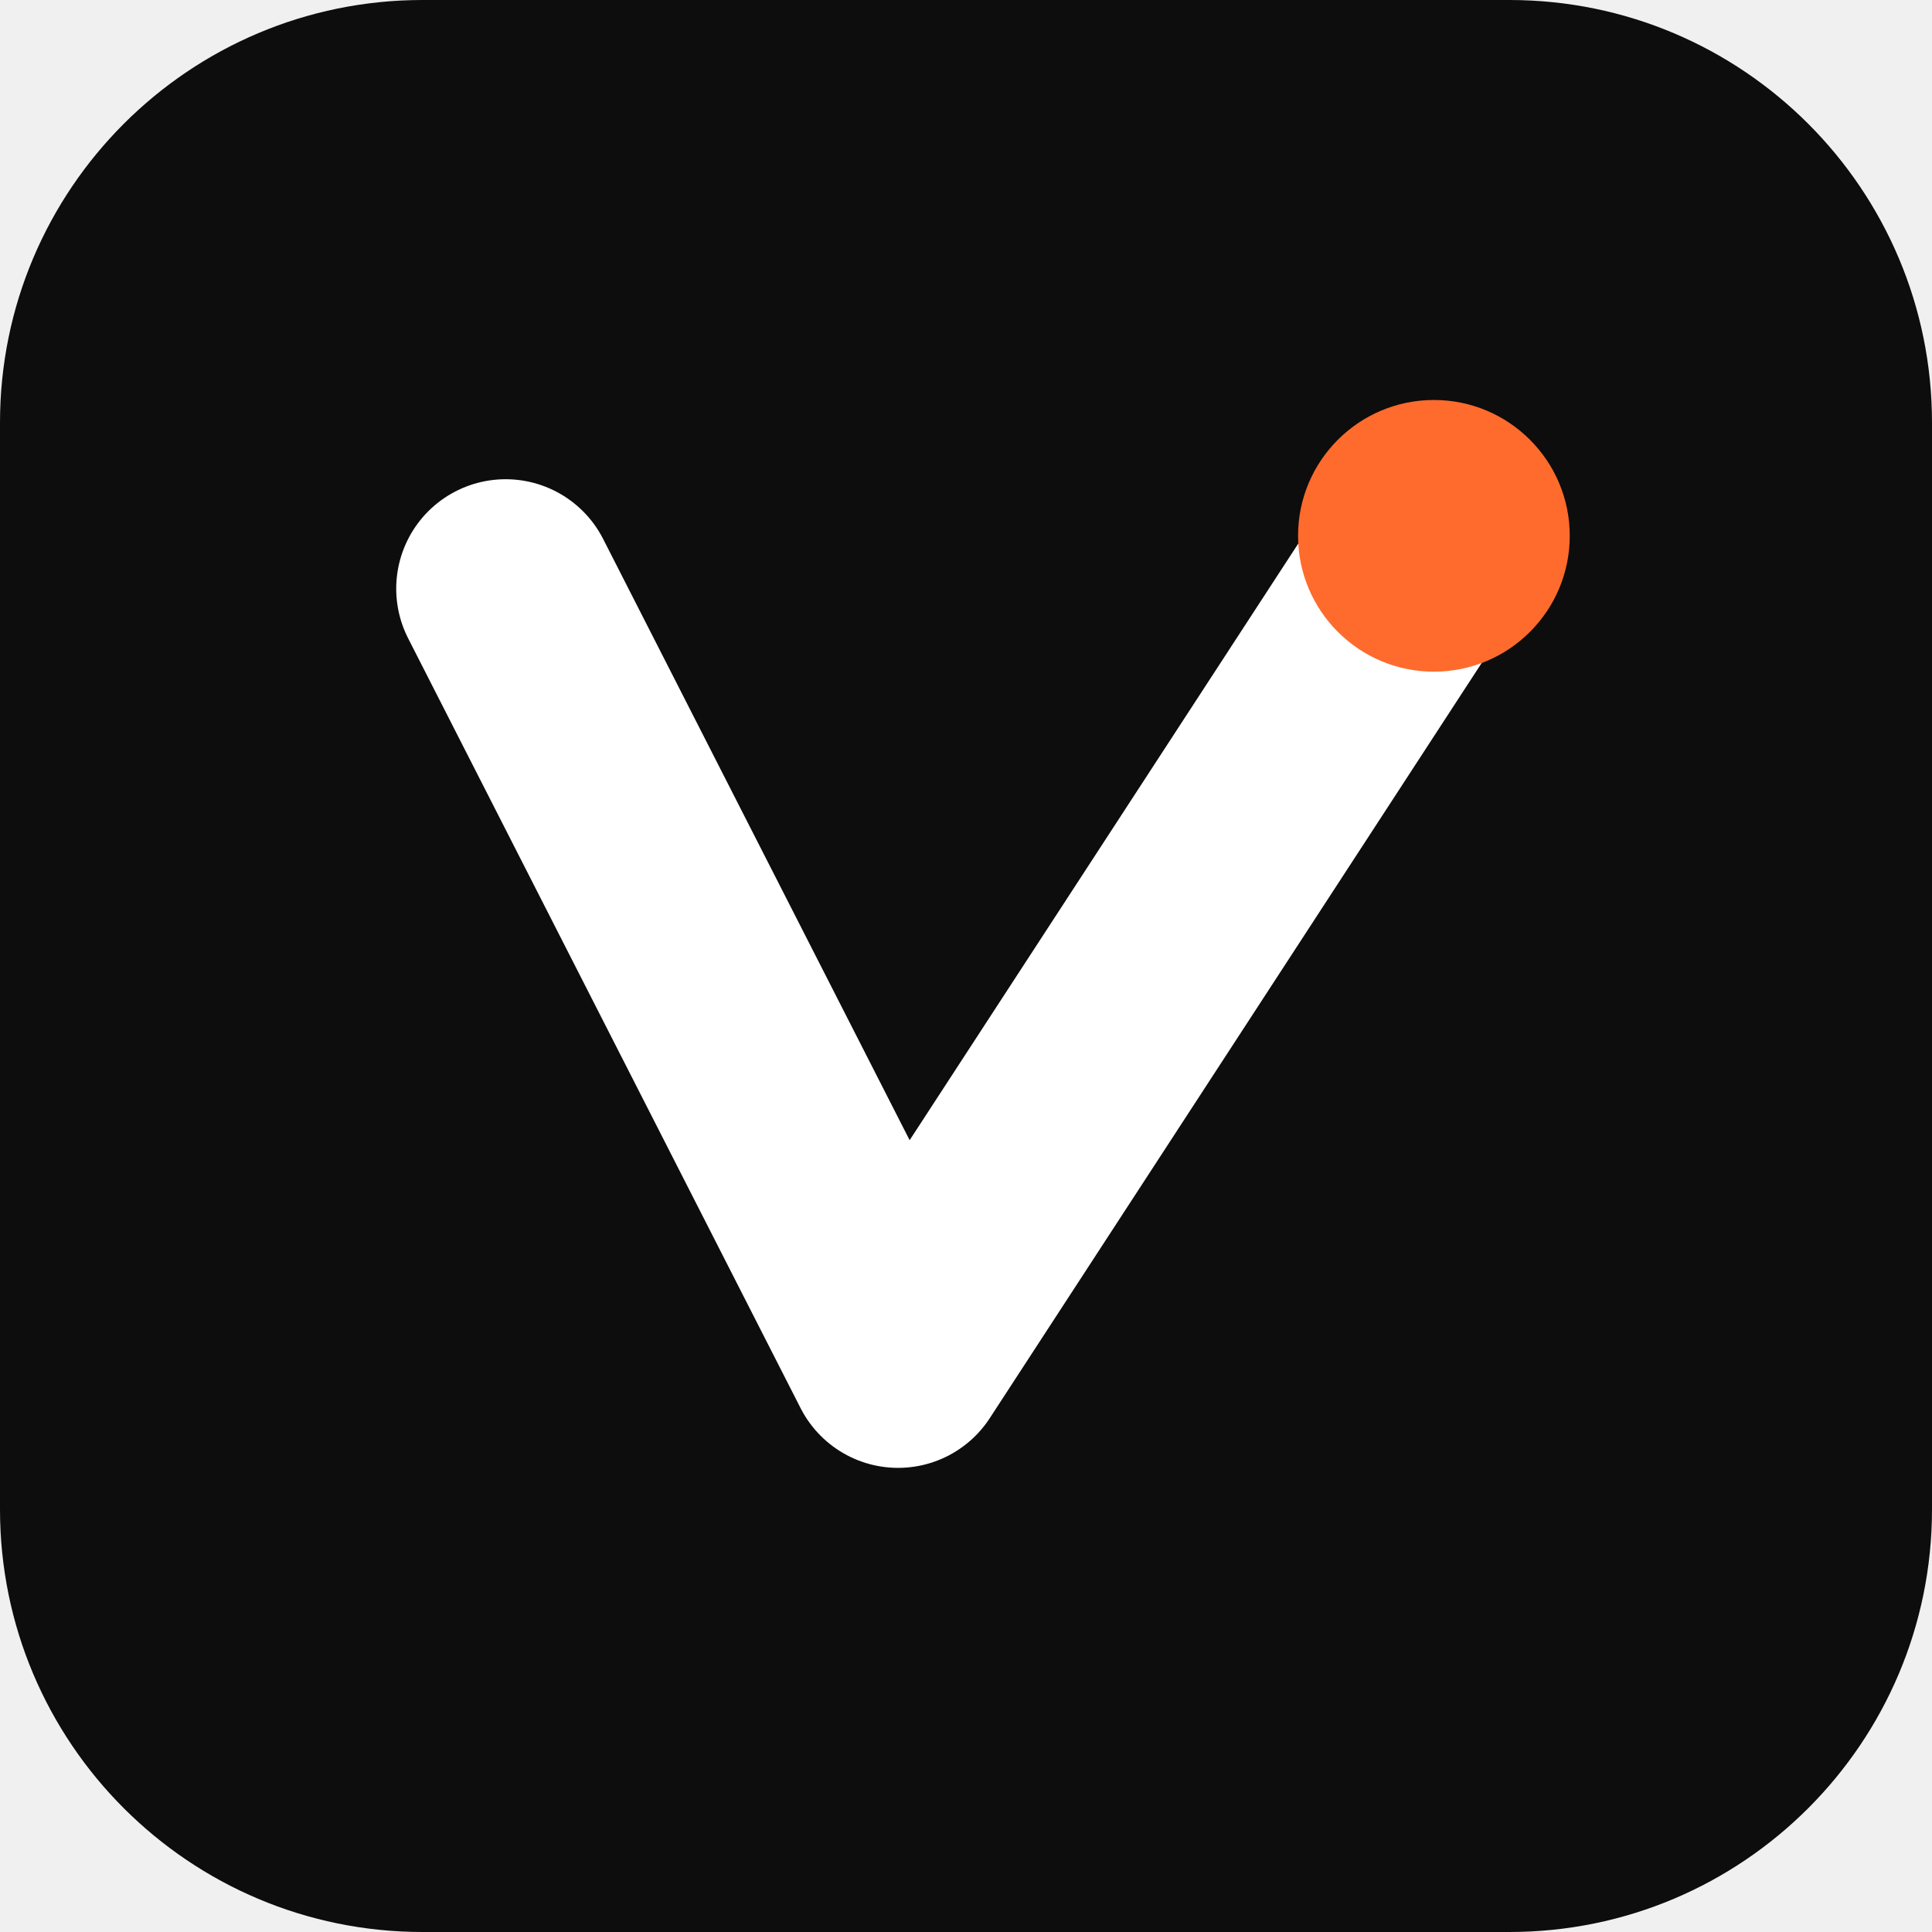
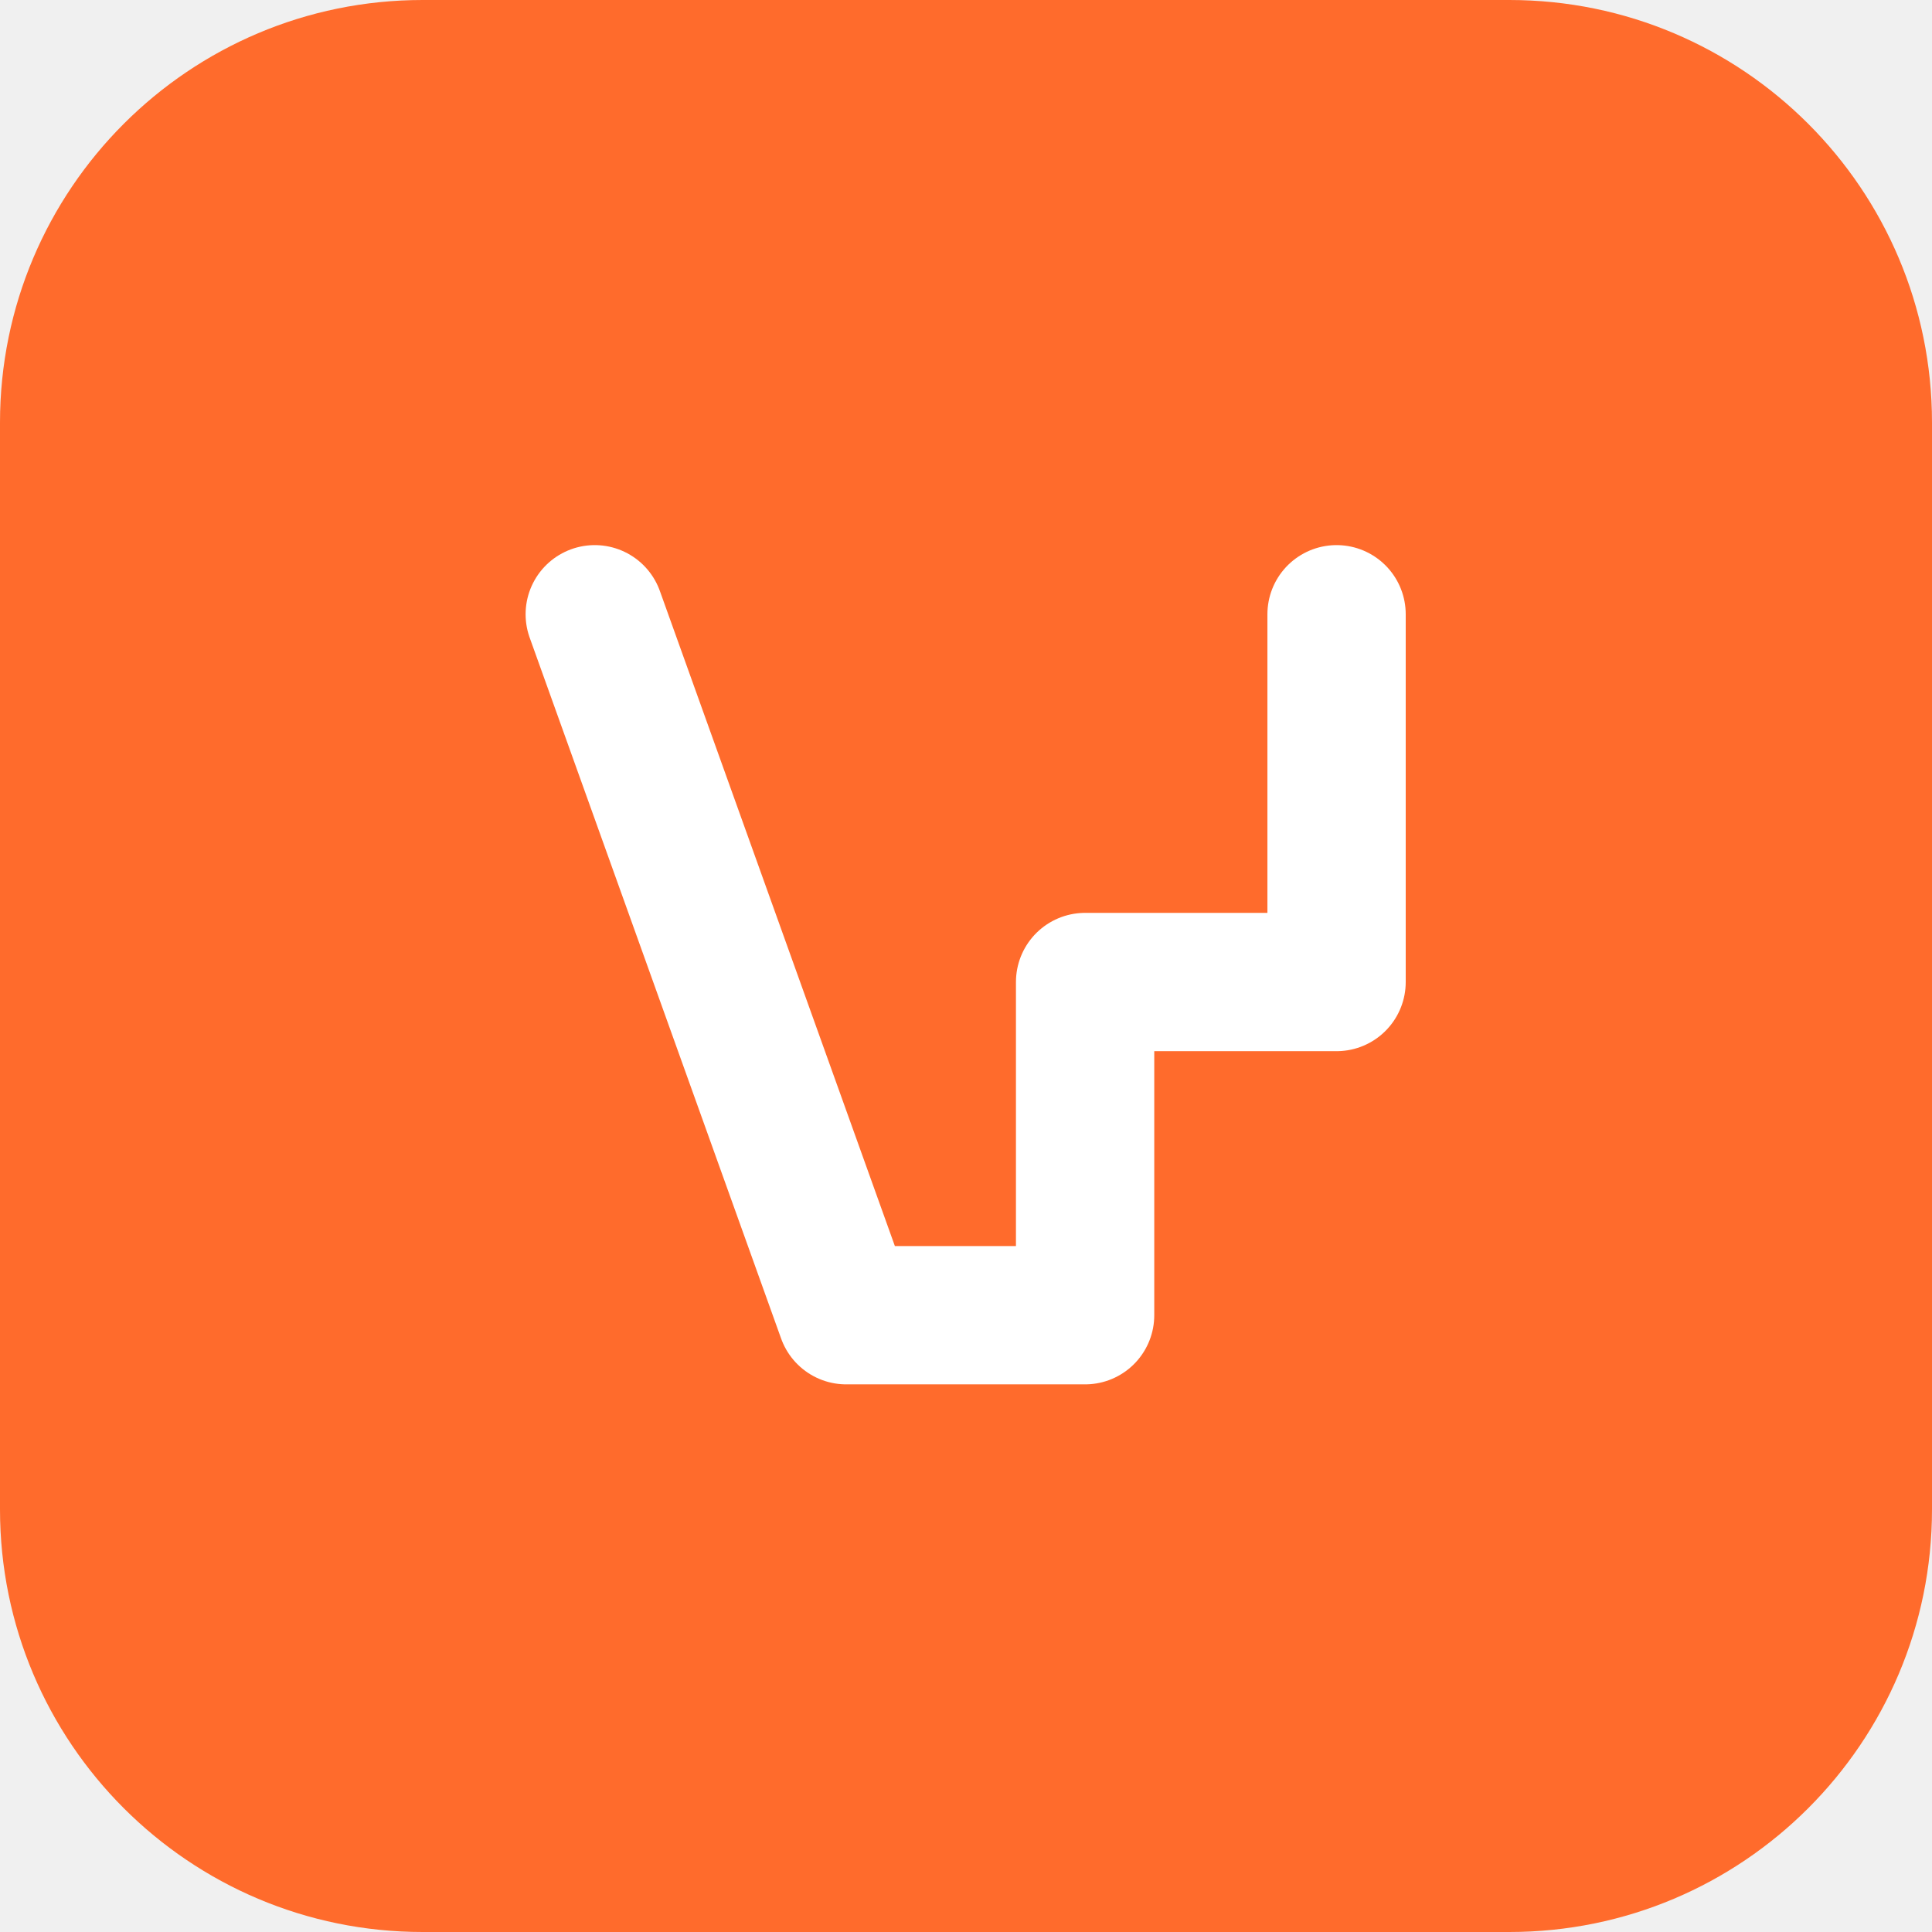
<svg xmlns="http://www.w3.org/2000/svg" viewBox="0 0 512 512">
-   <rect width="512" height="512" rx="112" fill="#0D0D0D" />
-   <polyline points="134,156 238,360 380,142" fill="none" stroke="#fff" stroke-width="58" stroke-linecap="round" stroke-linejoin="round" />
-   <circle cx="380" cy="142" r="36" fill="#FF6B2C" />
+   <rect width="512" height="512" rx="112" fill="#FF6B2C" />
+   <path transform="translate(114.3 125.3) scale(0.833)" d="M52 45L132 268H208V162H288V45" fill="none" stroke="#fff" stroke-width="44" stroke-linecap="round" stroke-linejoin="round" />
</svg>
